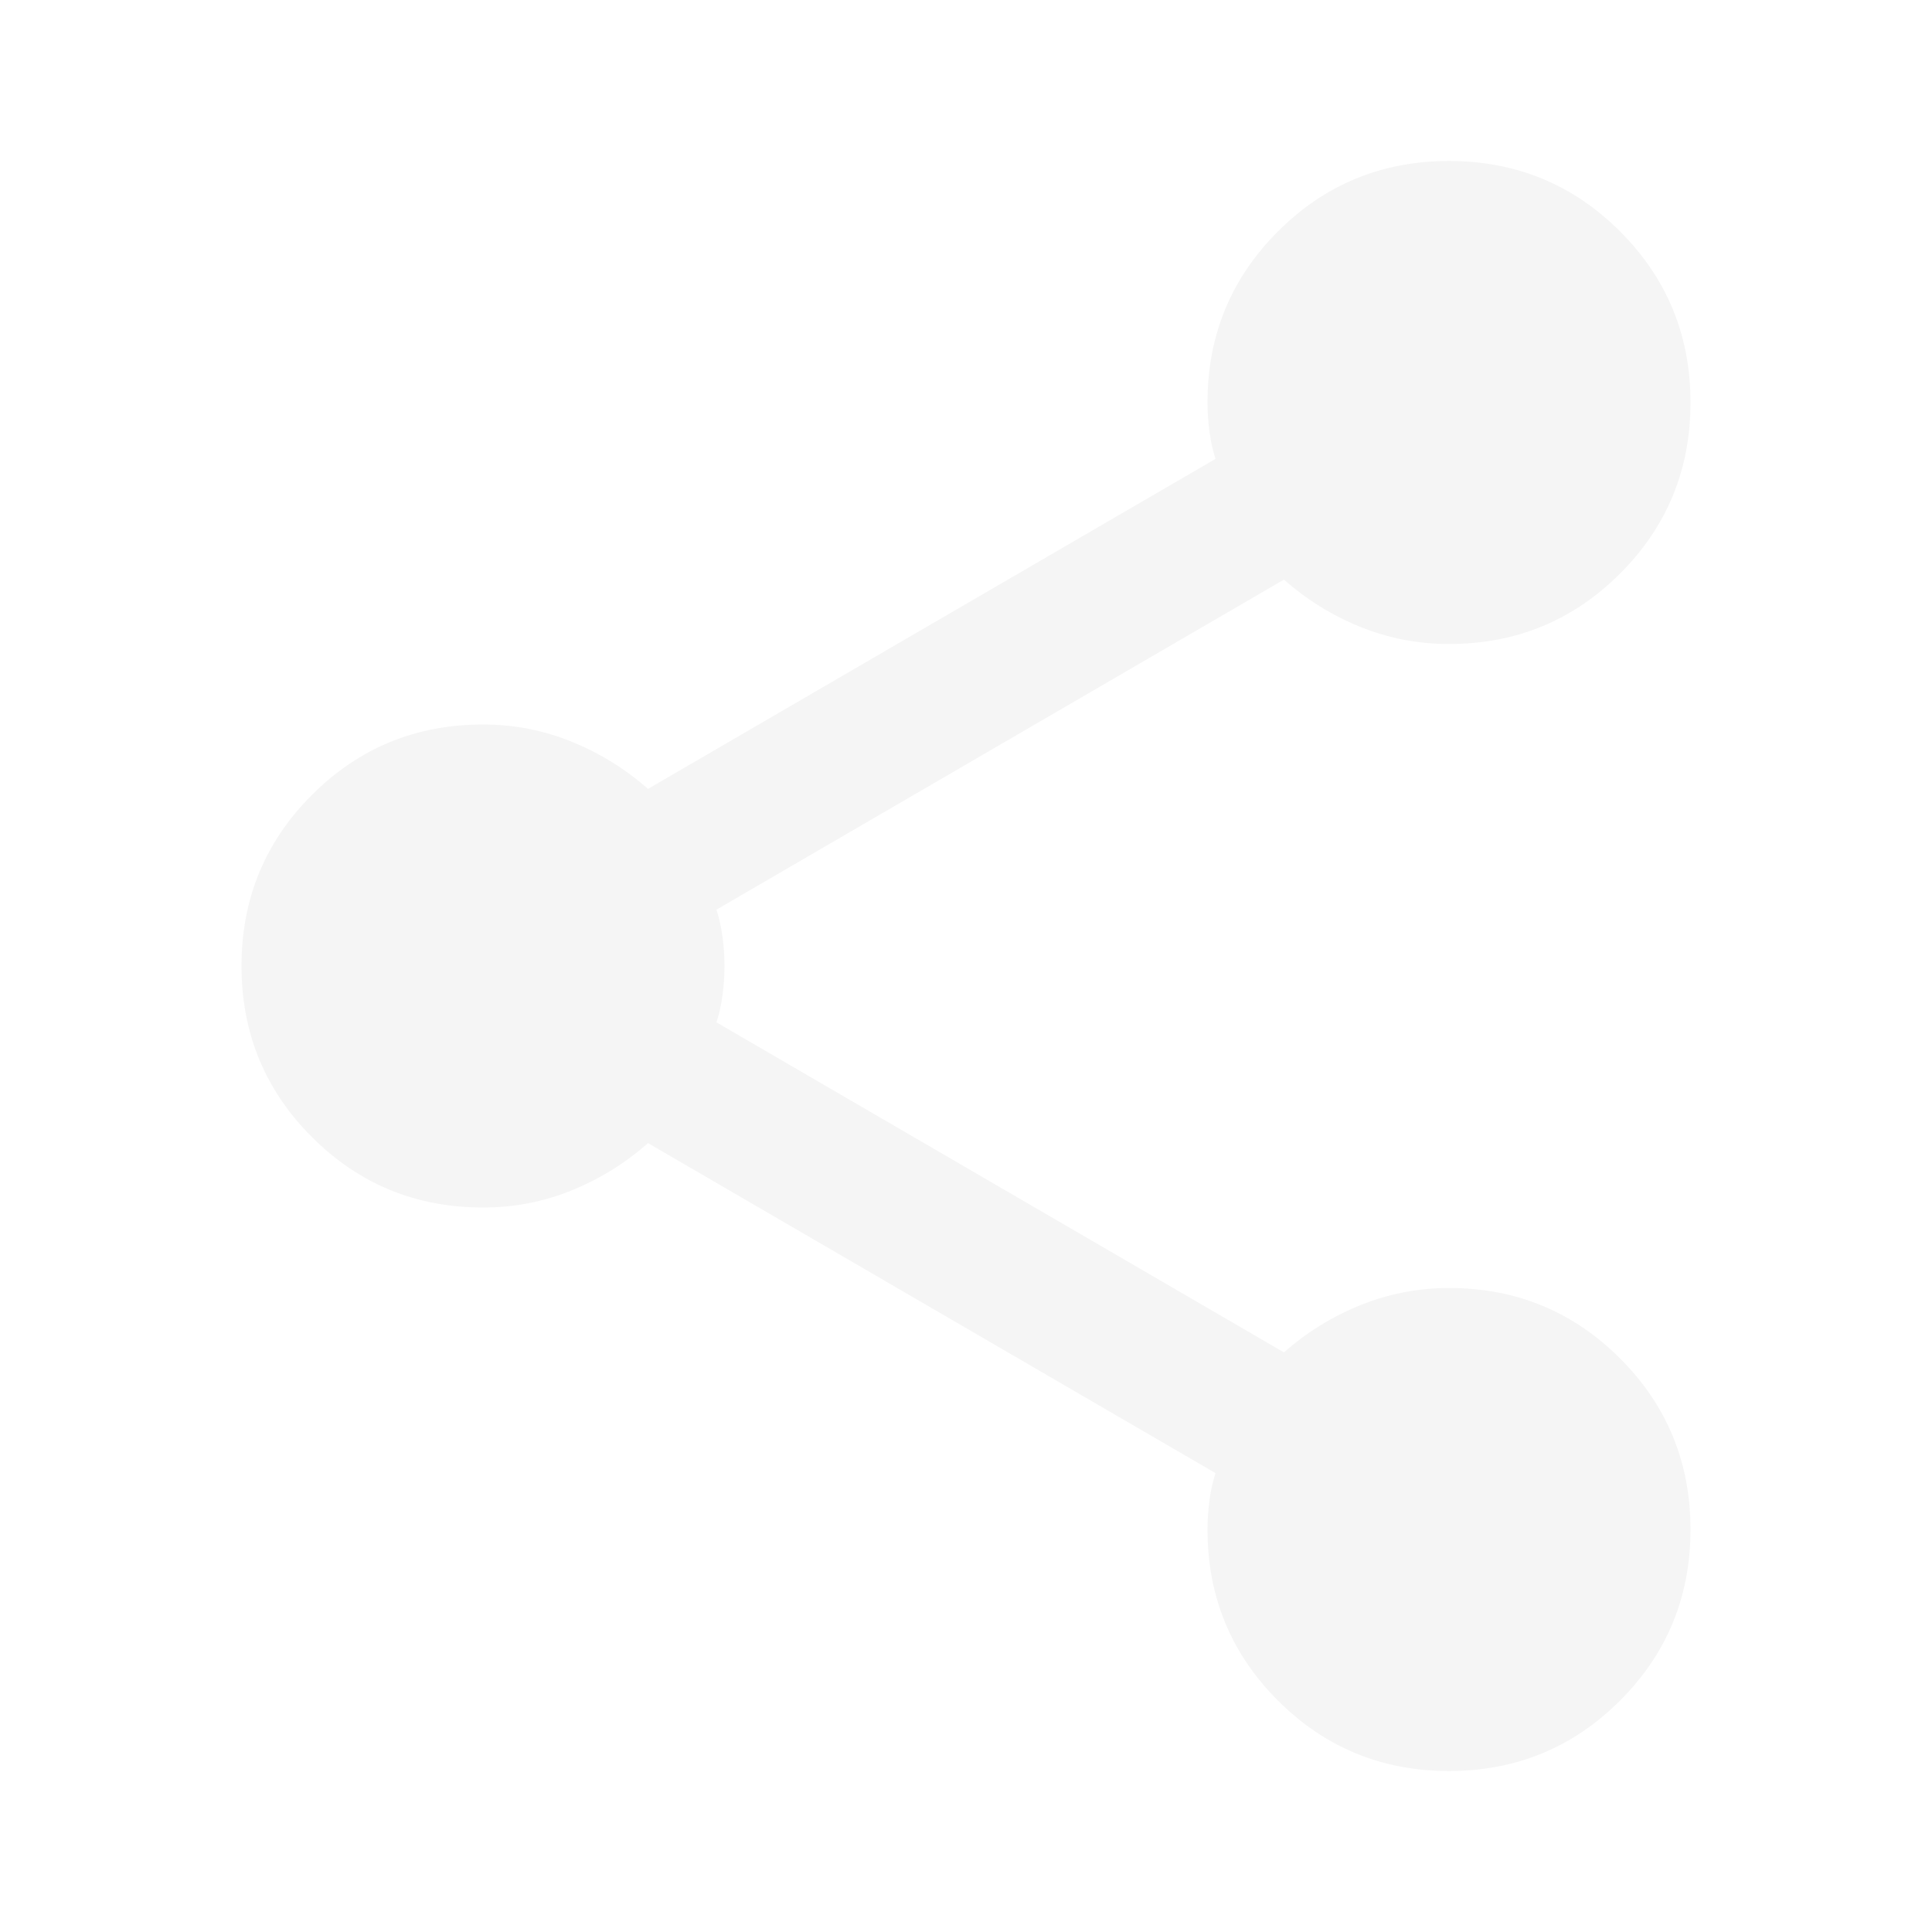
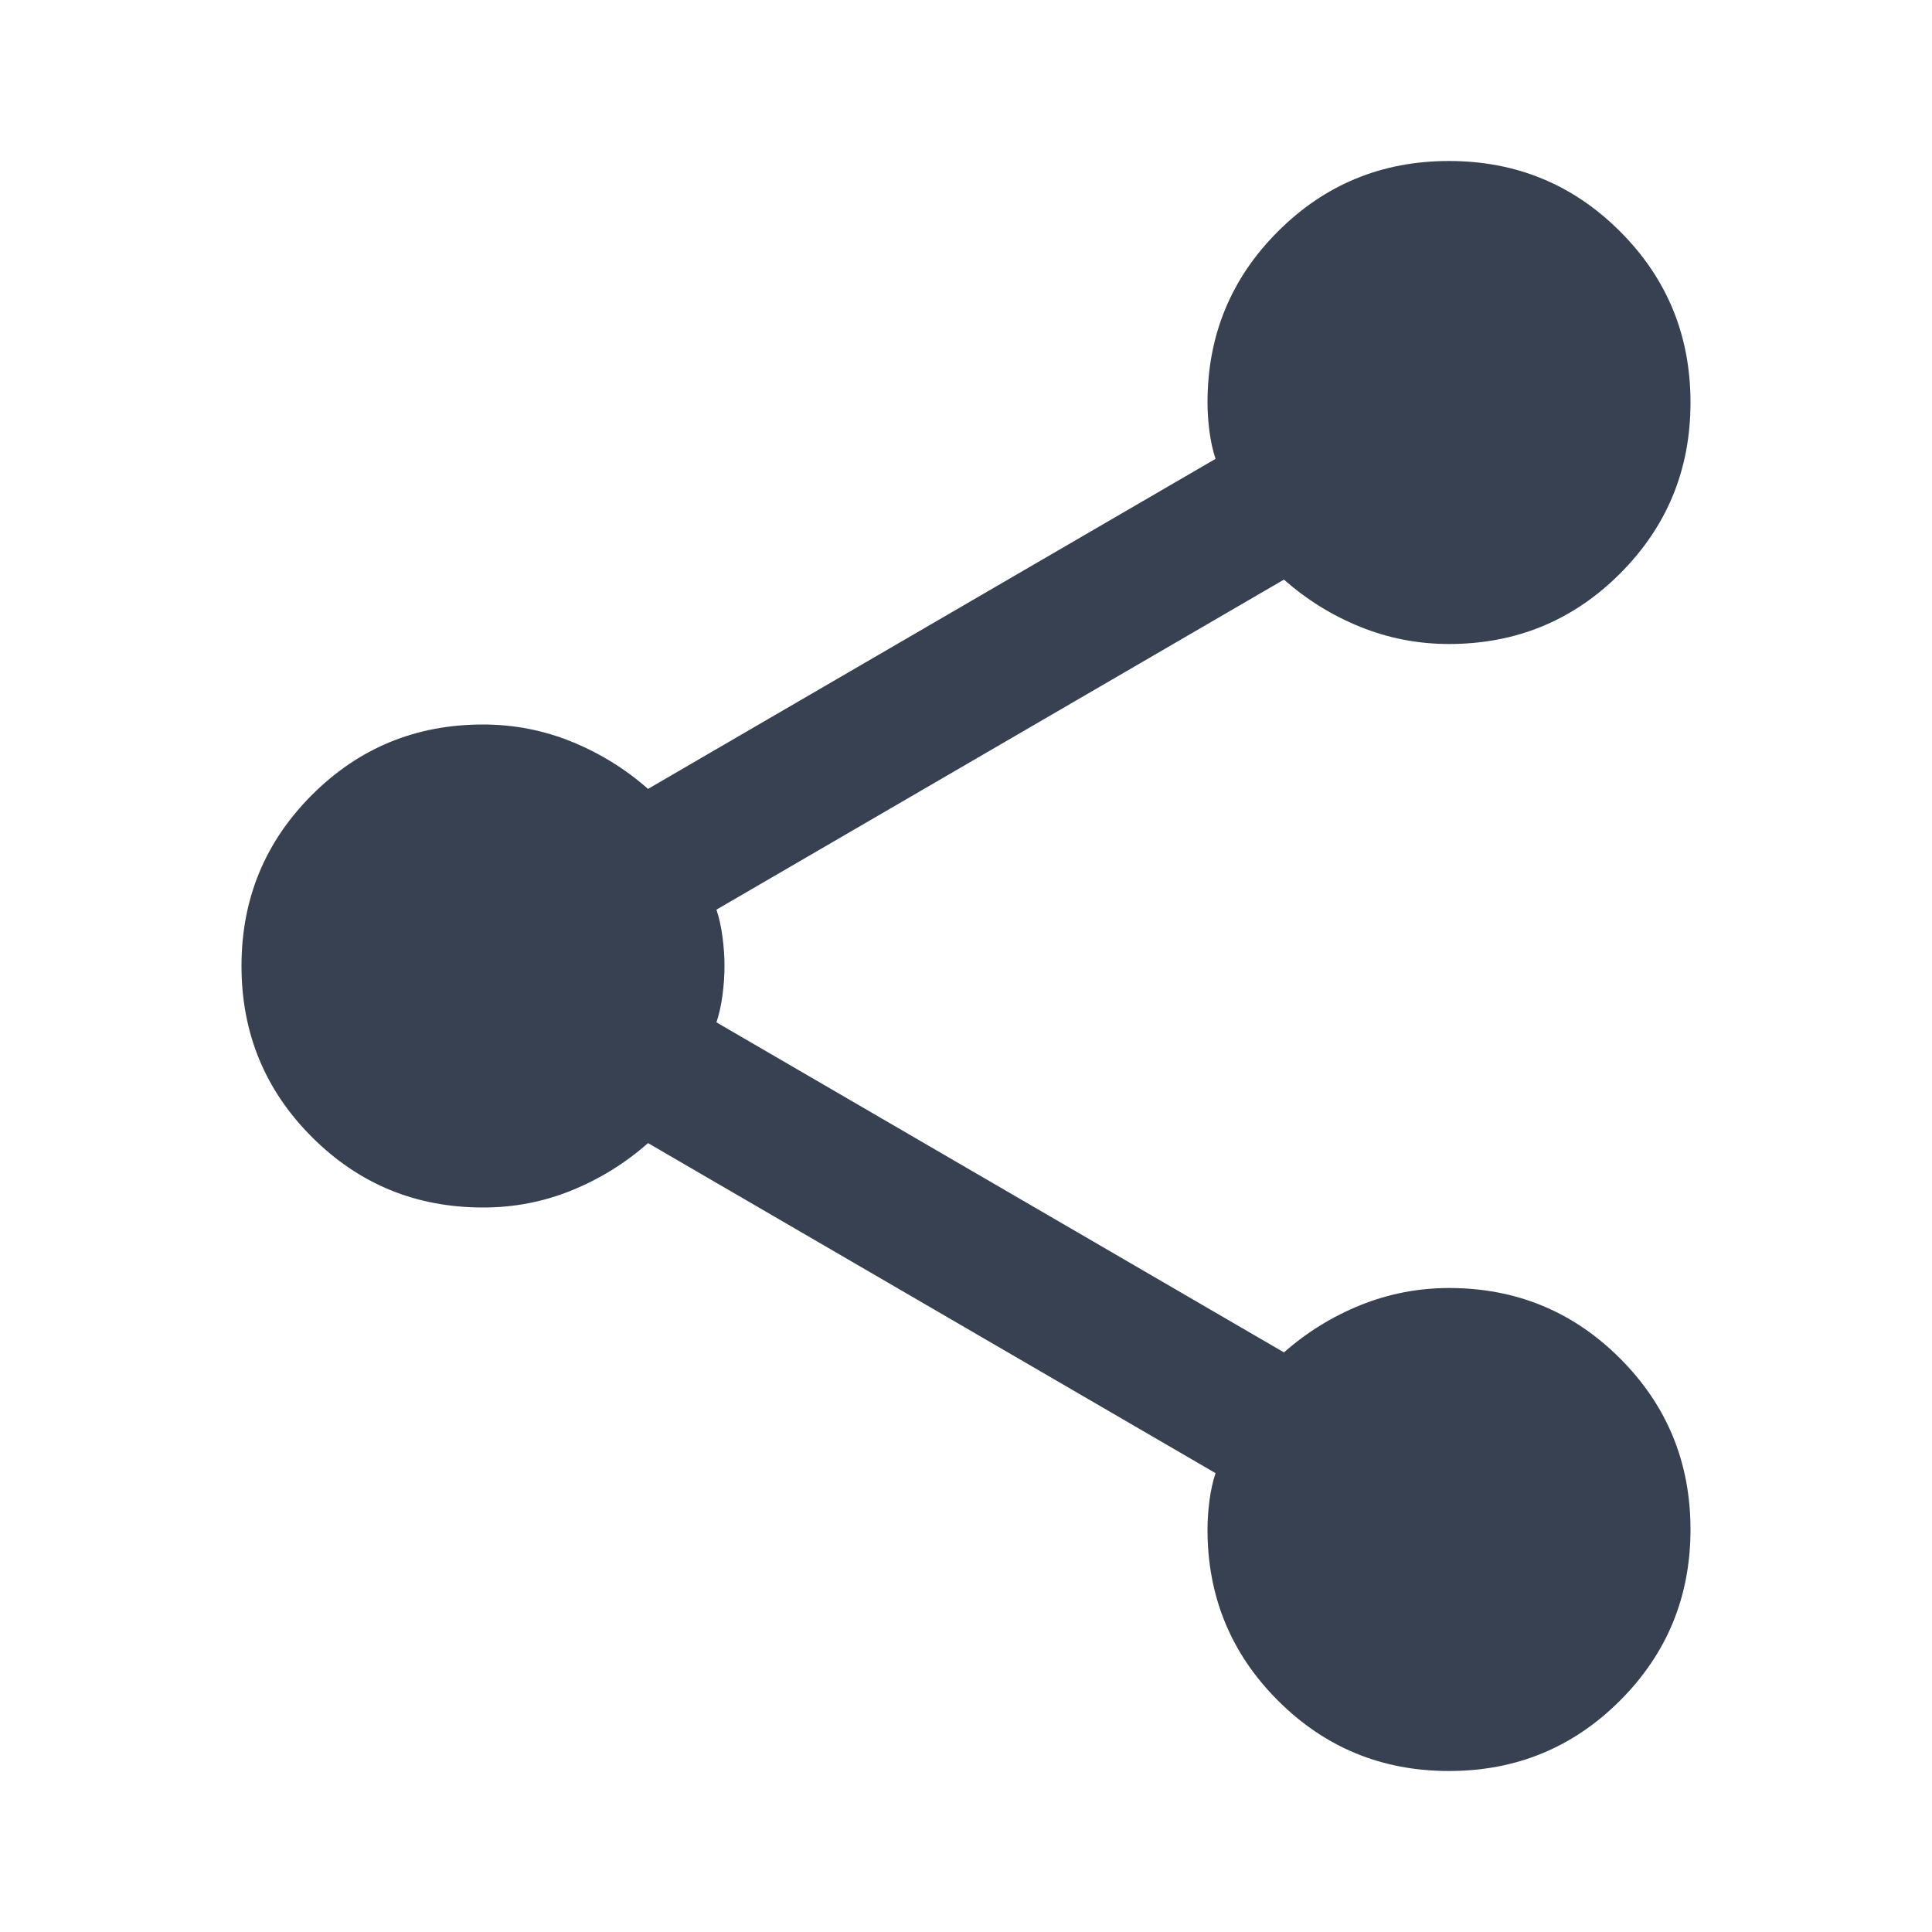
<svg xmlns="http://www.w3.org/2000/svg" width="24" height="24" viewBox="0 0 24 24">
-   <path fill="whitesmoke" d="M18 22q-1.25 0-2.125-.875T15 19q0-.175.025-.363t.075-.337l-7.05-4.1q-.425.375-.95.588T6 15q-1.25 0-2.125-.875T3 12q0-1.25.875-2.125T6 9q.575 0 1.1.213t.95.587l7.05-4.1q-.05-.15-.075-.337T15 5q0-1.25.875-2.125T18 2q1.25 0 2.125.875T21 5q0 1.25-.875 2.125T18 8q-.575 0-1.1-.212t-.95-.588L8.9 11.3q.05.15.075.338T9 12q0 .175-.025.363T8.9 12.7l7.05 4.1q.425-.375.95-.587T18 16q1.25 0 2.125.875T21 19q0 1.25-.875 2.125T18 22" />
+   <path fill="#374151" d="M18 22q-1.25 0-2.125-.875T15 19q0-.175.025-.363t.075-.337l-7.05-4.1q-.425.375-.95.588T6 15q-1.25 0-2.125-.875T3 12q0-1.25.875-2.125T6 9q.575 0 1.1.213t.95.587l7.05-4.1q-.05-.15-.075-.337T15 5q0-1.25.875-2.125T18 2q1.25 0 2.125.875T21 5q0 1.25-.875 2.125T18 8q-.575 0-1.1-.212t-.95-.588L8.9 11.3q.05.15.075.338T9 12q0 .175-.025.363T8.9 12.7l7.05 4.1q.425-.375.95-.587T18 16q1.25 0 2.125.875T21 19q0 1.25-.875 2.125T18 22" />
</svg>
